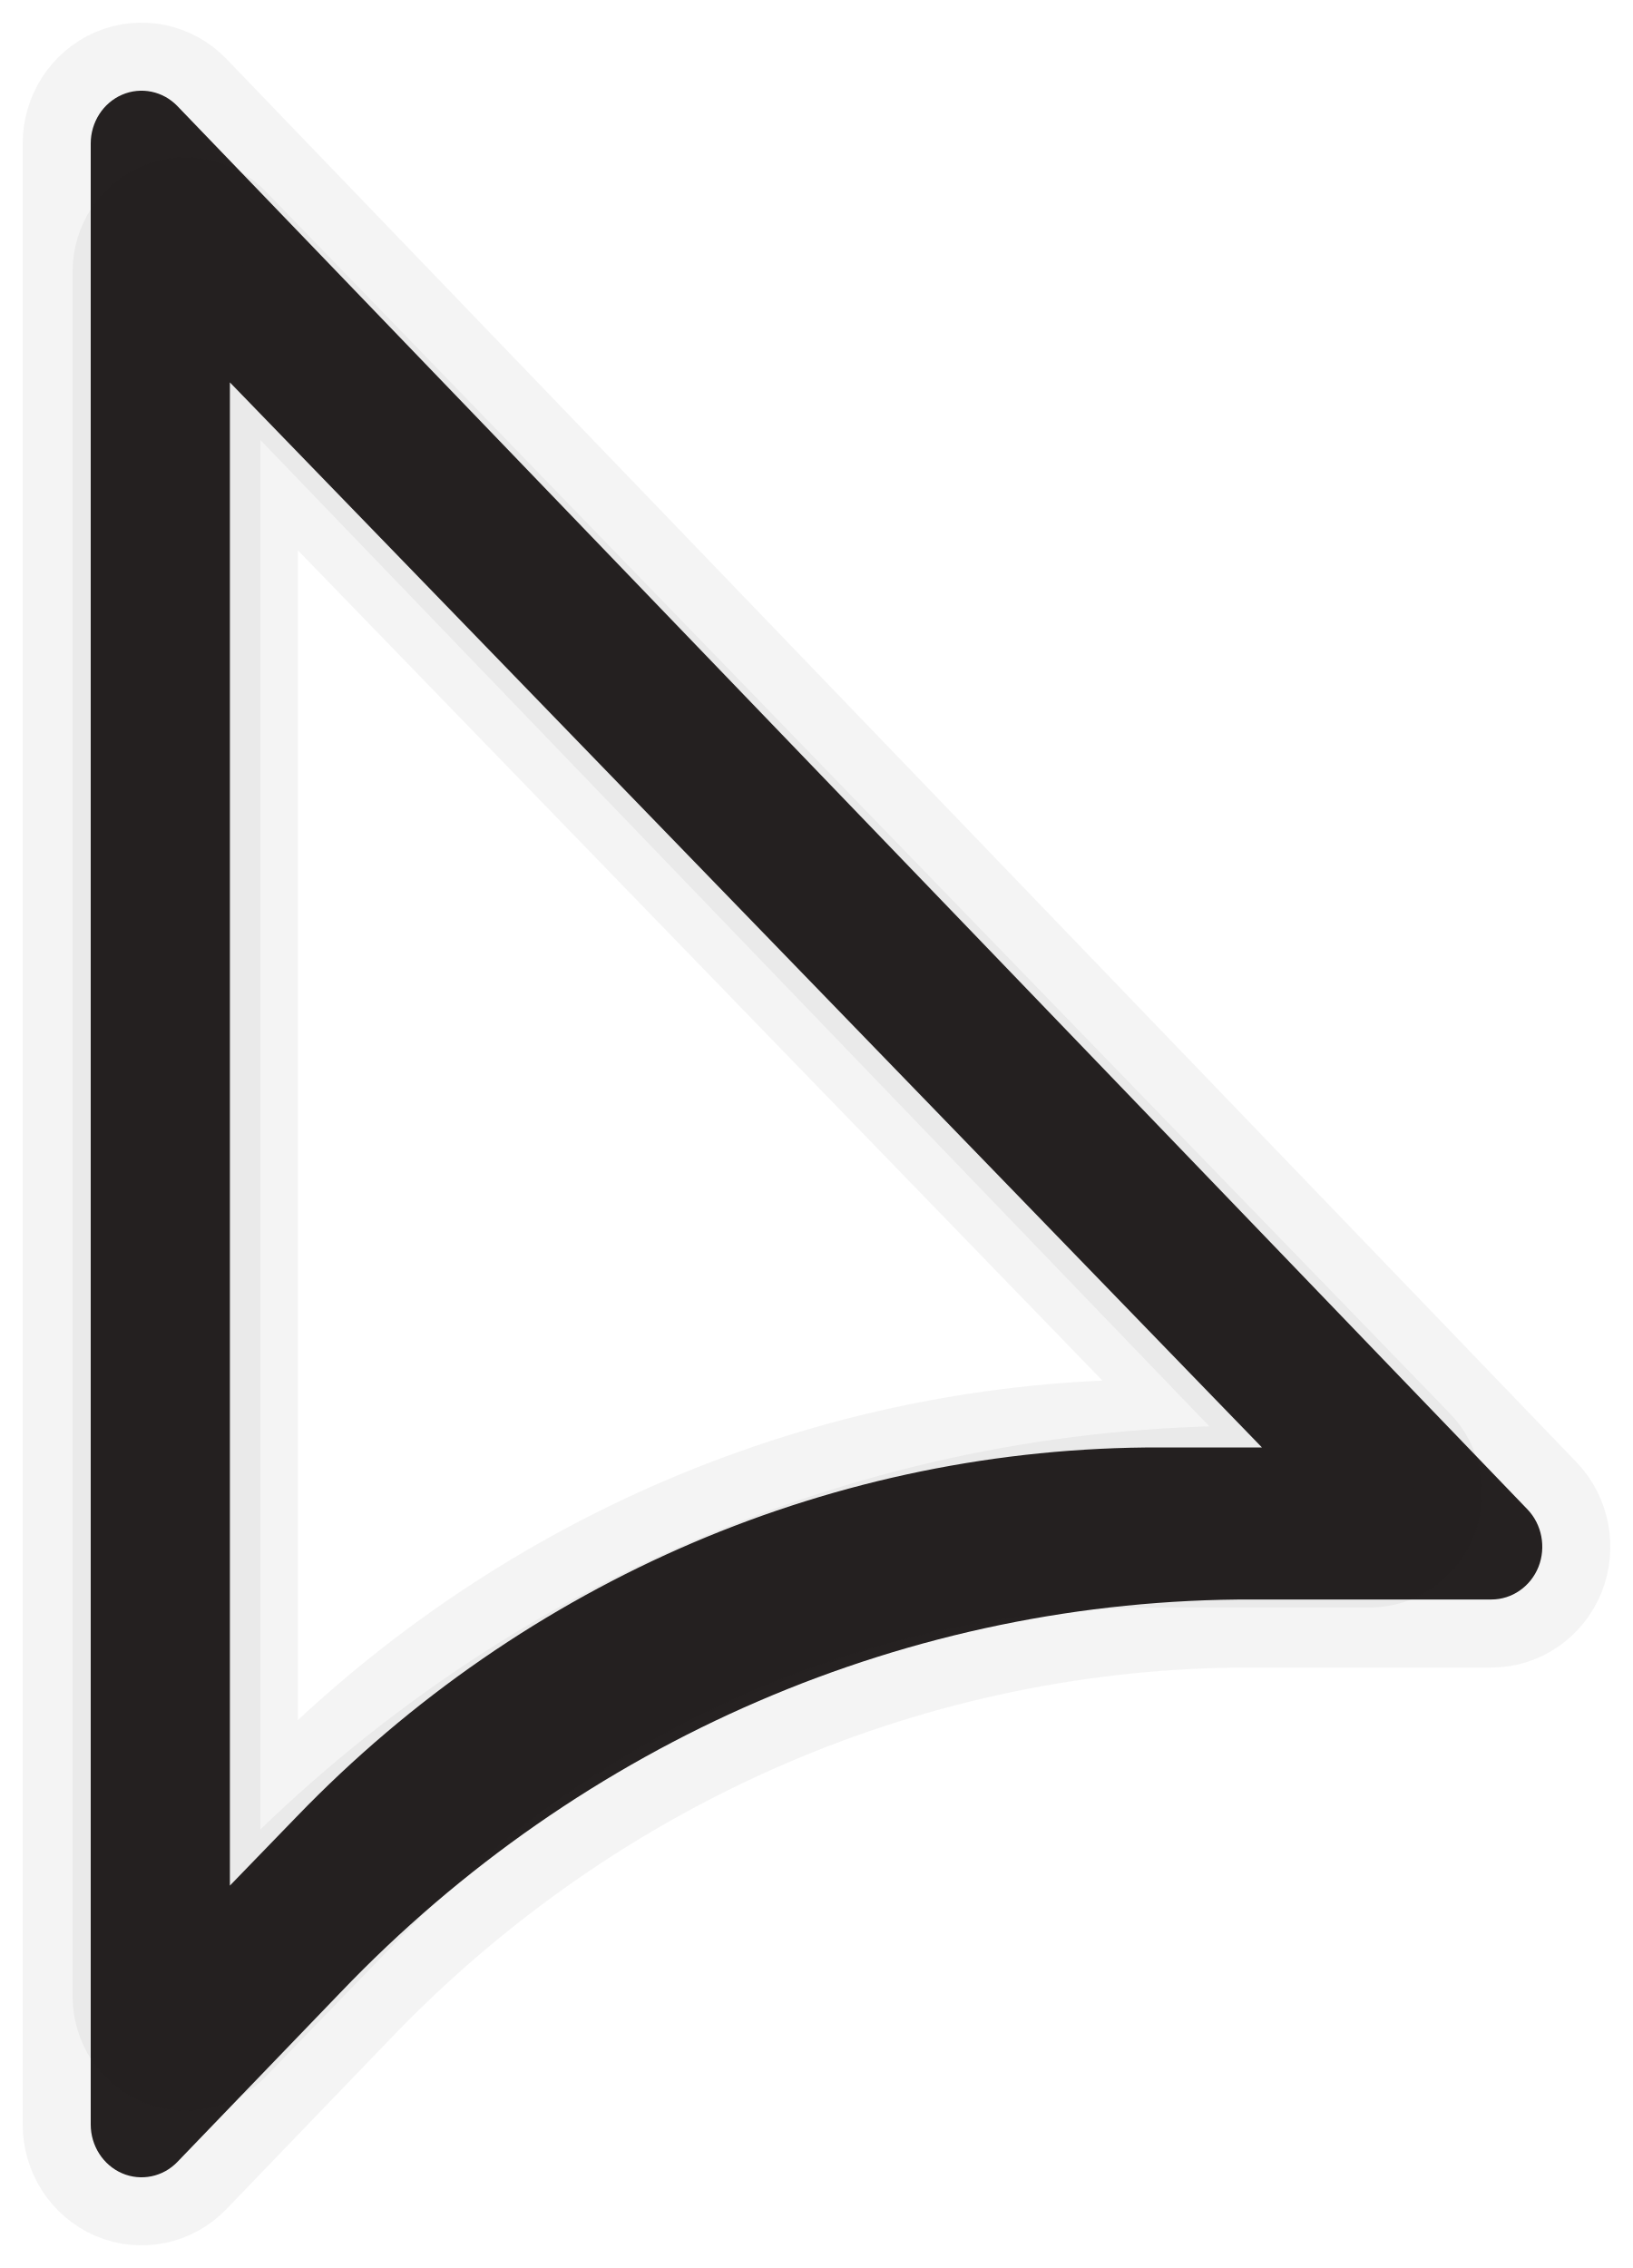
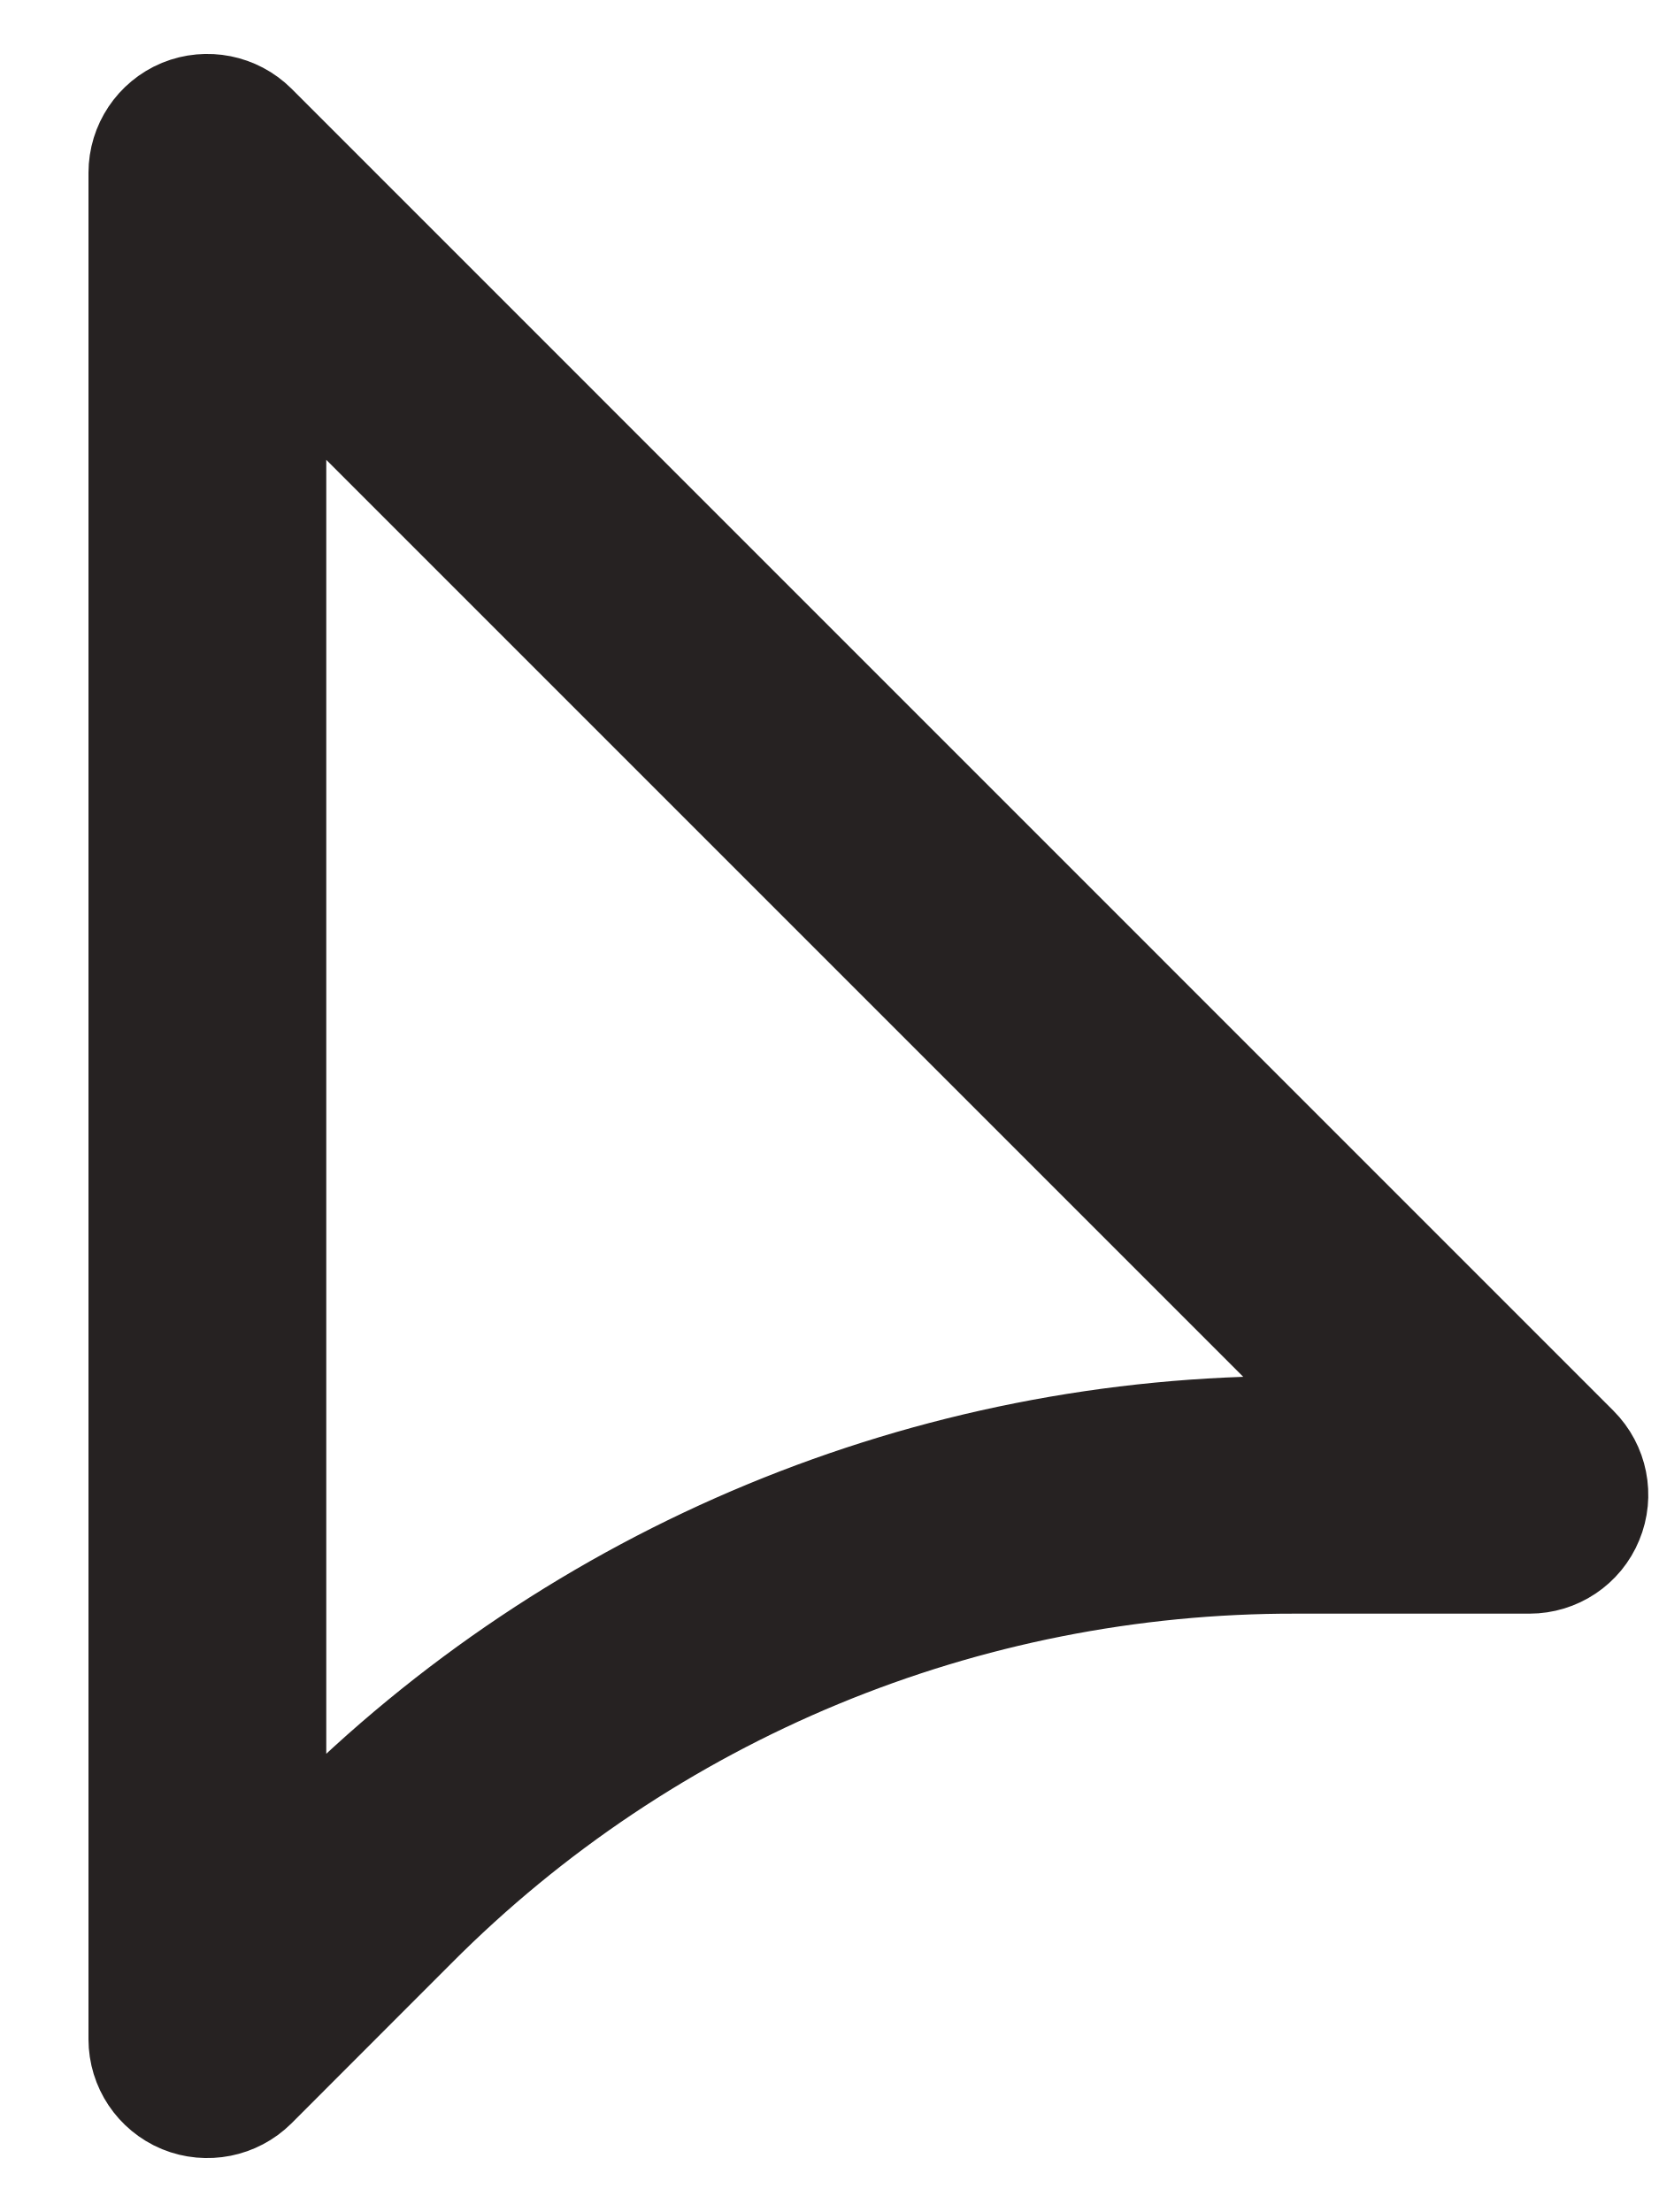
- <svg xmlns="http://www.w3.org/2000/svg" width="18" height="25" viewBox="0 0 18 25" fill="none">
-   <path d="M1.956 1.17C1.797 1.004 1.555 0.954 1.346 1.044C1.137 1.134 1 1.347 1 1.582V23.418C1 23.653 1.137 23.866 1.346 23.956C1.555 24.046 1.797 23.996 1.956 23.83L3.751 21.965C6.414 19.18 10.037 17.621 13.814 17.631H16.44C16.666 17.631 16.871 17.489 16.958 17.272C17.044 17.055 16.996 16.803 16.836 16.637L1.956 1.17ZM13.814 16.467C9.741 16.456 5.832 18.139 2.958 21.141L2.12 22.012V2.988L15.088 16.467L13.814 16.467Z" fill="#262222" />
-   <path d="M2.39 2.632C2.25 2.487 2.038 2.443 1.855 2.522C1.671 2.6 1.551 2.785 1.551 2.99V22.009C1.551 22.215 1.671 22.4 1.855 22.478C2.038 22.556 2.25 22.513 2.39 22.368L3.964 20.744C6.301 18.319 9.479 16.96 12.793 16.969H15.097C15.295 16.969 15.475 16.846 15.55 16.656C15.626 16.467 15.584 16.248 15.444 16.104L2.39 2.632ZM12.793 15.955C9.219 15.945 5.79 17.411 3.269 20.026L2.534 20.785V4.215L13.91 15.955L12.793 15.955Z" fill="#262222" />
-   <path d="M1.956 1.17C1.797 1.004 1.555 0.954 1.346 1.044C1.137 1.134 1 1.347 1 1.582V23.418C1 23.653 1.137 23.866 1.346 23.956C1.555 24.046 1.797 23.996 1.956 23.83L3.751 21.965C6.414 19.18 10.037 17.621 13.814 17.631H16.44C16.666 17.631 16.871 17.489 16.958 17.272C17.044 17.055 16.996 16.803 16.836 16.637L1.956 1.17ZM13.814 16.467C9.741 16.456 5.832 18.139 2.958 21.141L2.12 22.012V2.988L15.088 16.467L13.814 16.467Z" stroke="#262222" stroke-opacity="0.05" stroke-width="1.5" />
-   <path d="M2.39 2.632C2.25 2.487 2.038 2.443 1.855 2.522C1.671 2.6 1.551 2.785 1.551 2.99V22.009C1.551 22.215 1.671 22.4 1.855 22.478C2.038 22.556 2.25 22.513 2.39 22.368L3.964 20.744C6.301 18.319 9.479 16.96 12.793 16.969H15.097C15.295 16.969 15.475 16.846 15.55 16.656C15.626 16.467 15.584 16.248 15.444 16.104L2.39 2.632ZM12.793 15.955C9.219 15.945 5.79 17.411 3.269 20.026L2.534 20.785V4.215L13.91 15.955L12.793 15.955Z" stroke="#262222" stroke-opacity="0.05" stroke-width="1.5" />
+ <svg xmlns="http://www.w3.org/2000/svg" width="12" height="16" viewBox="0 0 12 16" fill="none">
+   <path d="M1.755 0.995C1.652 0.893 1.497 0.862 1.362 0.917C1.228 0.973 1.14 1.104 1.14 1.25V14.75C1.14 14.896 1.228 15.027 1.362 15.083C1.497 15.138 1.652 15.107 1.755 15.005L2.908 13.851C4.619 12.13 6.948 11.166 9.375 11.172H11.063C11.208 11.172 11.34 11.085 11.395 10.95C11.451 10.816 11.42 10.661 11.317 10.558L1.755 0.995ZM9.375 10.453C6.757 10.445 4.245 11.486 2.399 13.342L1.86 13.881V2.119L10.194 10.453L9.375 10.453Z" fill="#262222" stroke="#262222" />
</svg>
